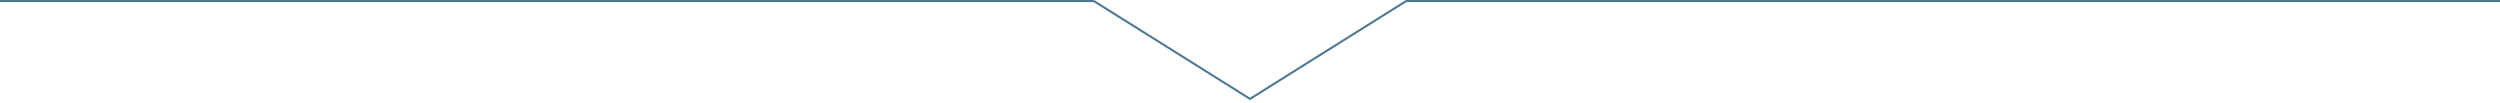
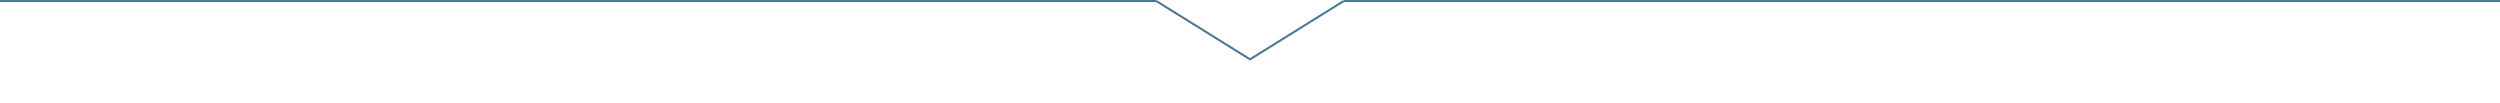
<svg xmlns="http://www.w3.org/2000/svg" version="1.1" id="Слой_1" x="0px" y="0px" viewBox="0 0 1200.8 49.1" style="enable-background:new 0 0 1200.8 49.1;" xml:space="preserve">
  <style type="text/css">
	.st0{fill:none;stroke:#4D7892;stroke-miterlimit:10;}
</style>
  <g id="Слой_2">
    <g id="Слой_1-2">
-       <path class="st0" d="M-13.9,0.5h539.3" />
-       <path class="st0" d="M1214.7,0.5H675.4" />
+       <path class="st0" d="M-13.9,0.5h569.3" />
+       <path class="st0" d="M1214.7,0.5H645.4" />
    </g>
  </g>
-   <polyline class="st0" points="675.4,0.5 600.4,47.5 525.4,0.5 " />
+   <polyline class="st0" points="645.4,0.5 600.4,28.5 555.4,0.5 " />
</svg>
